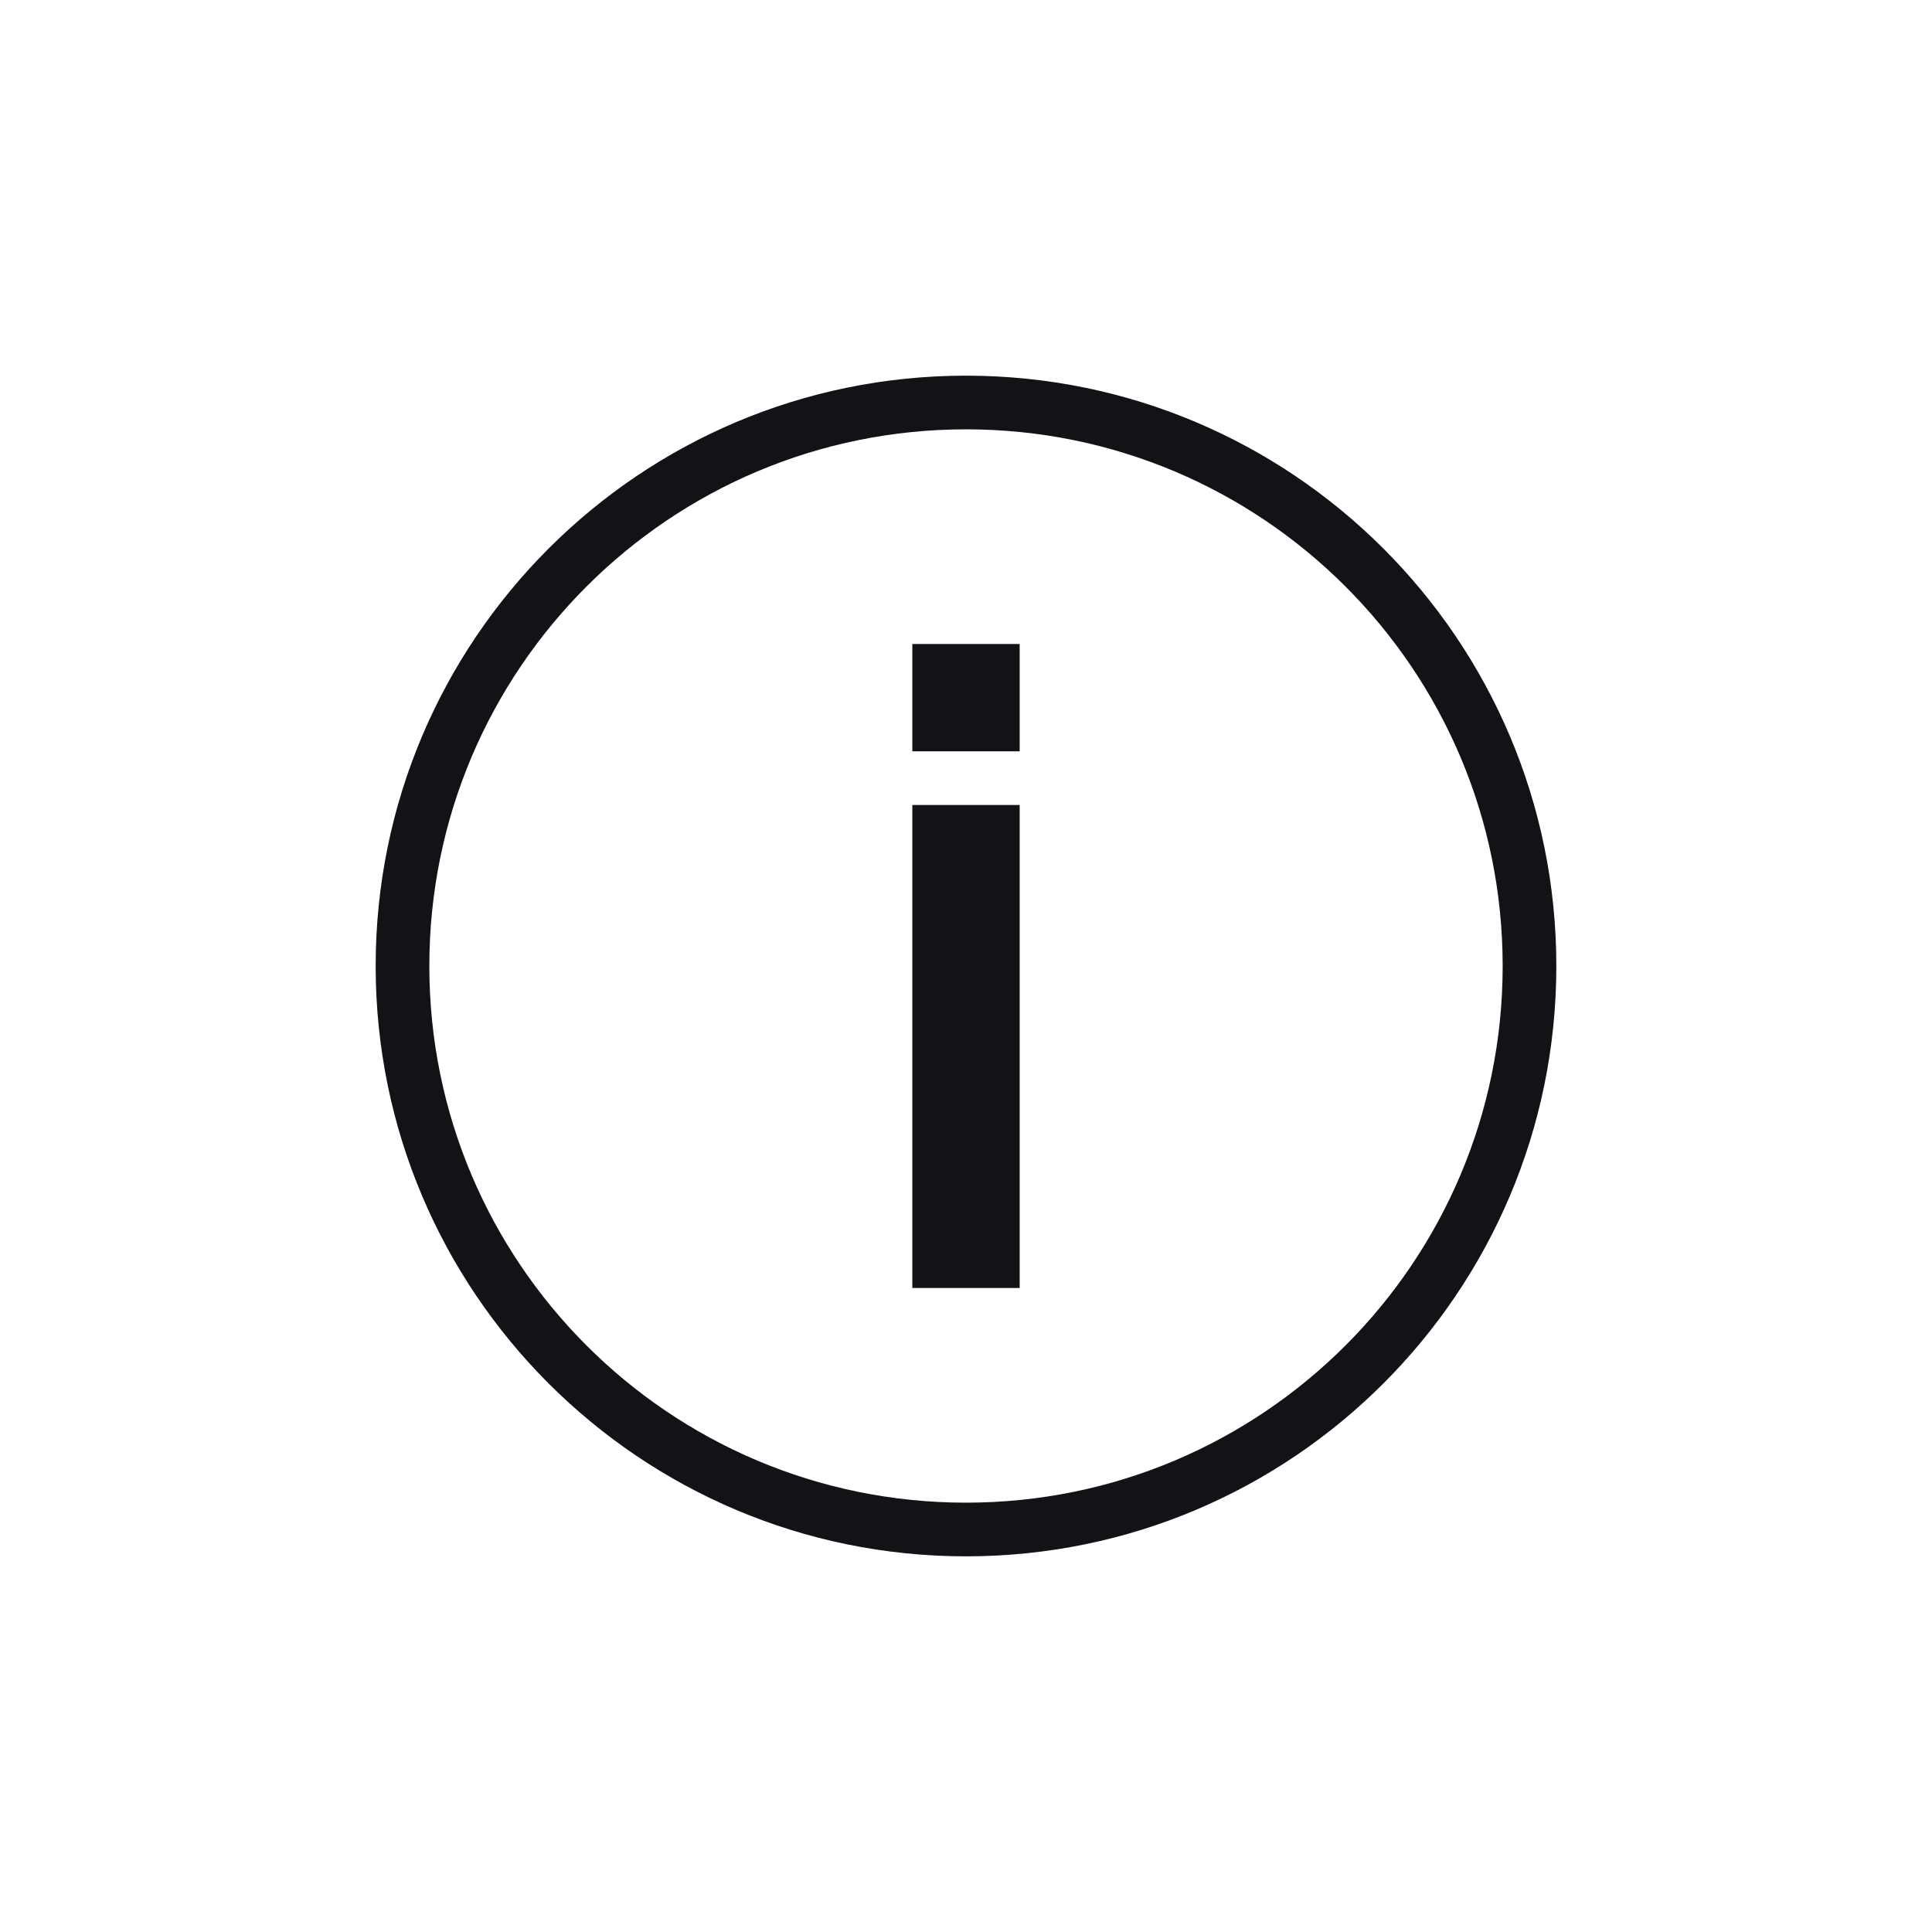
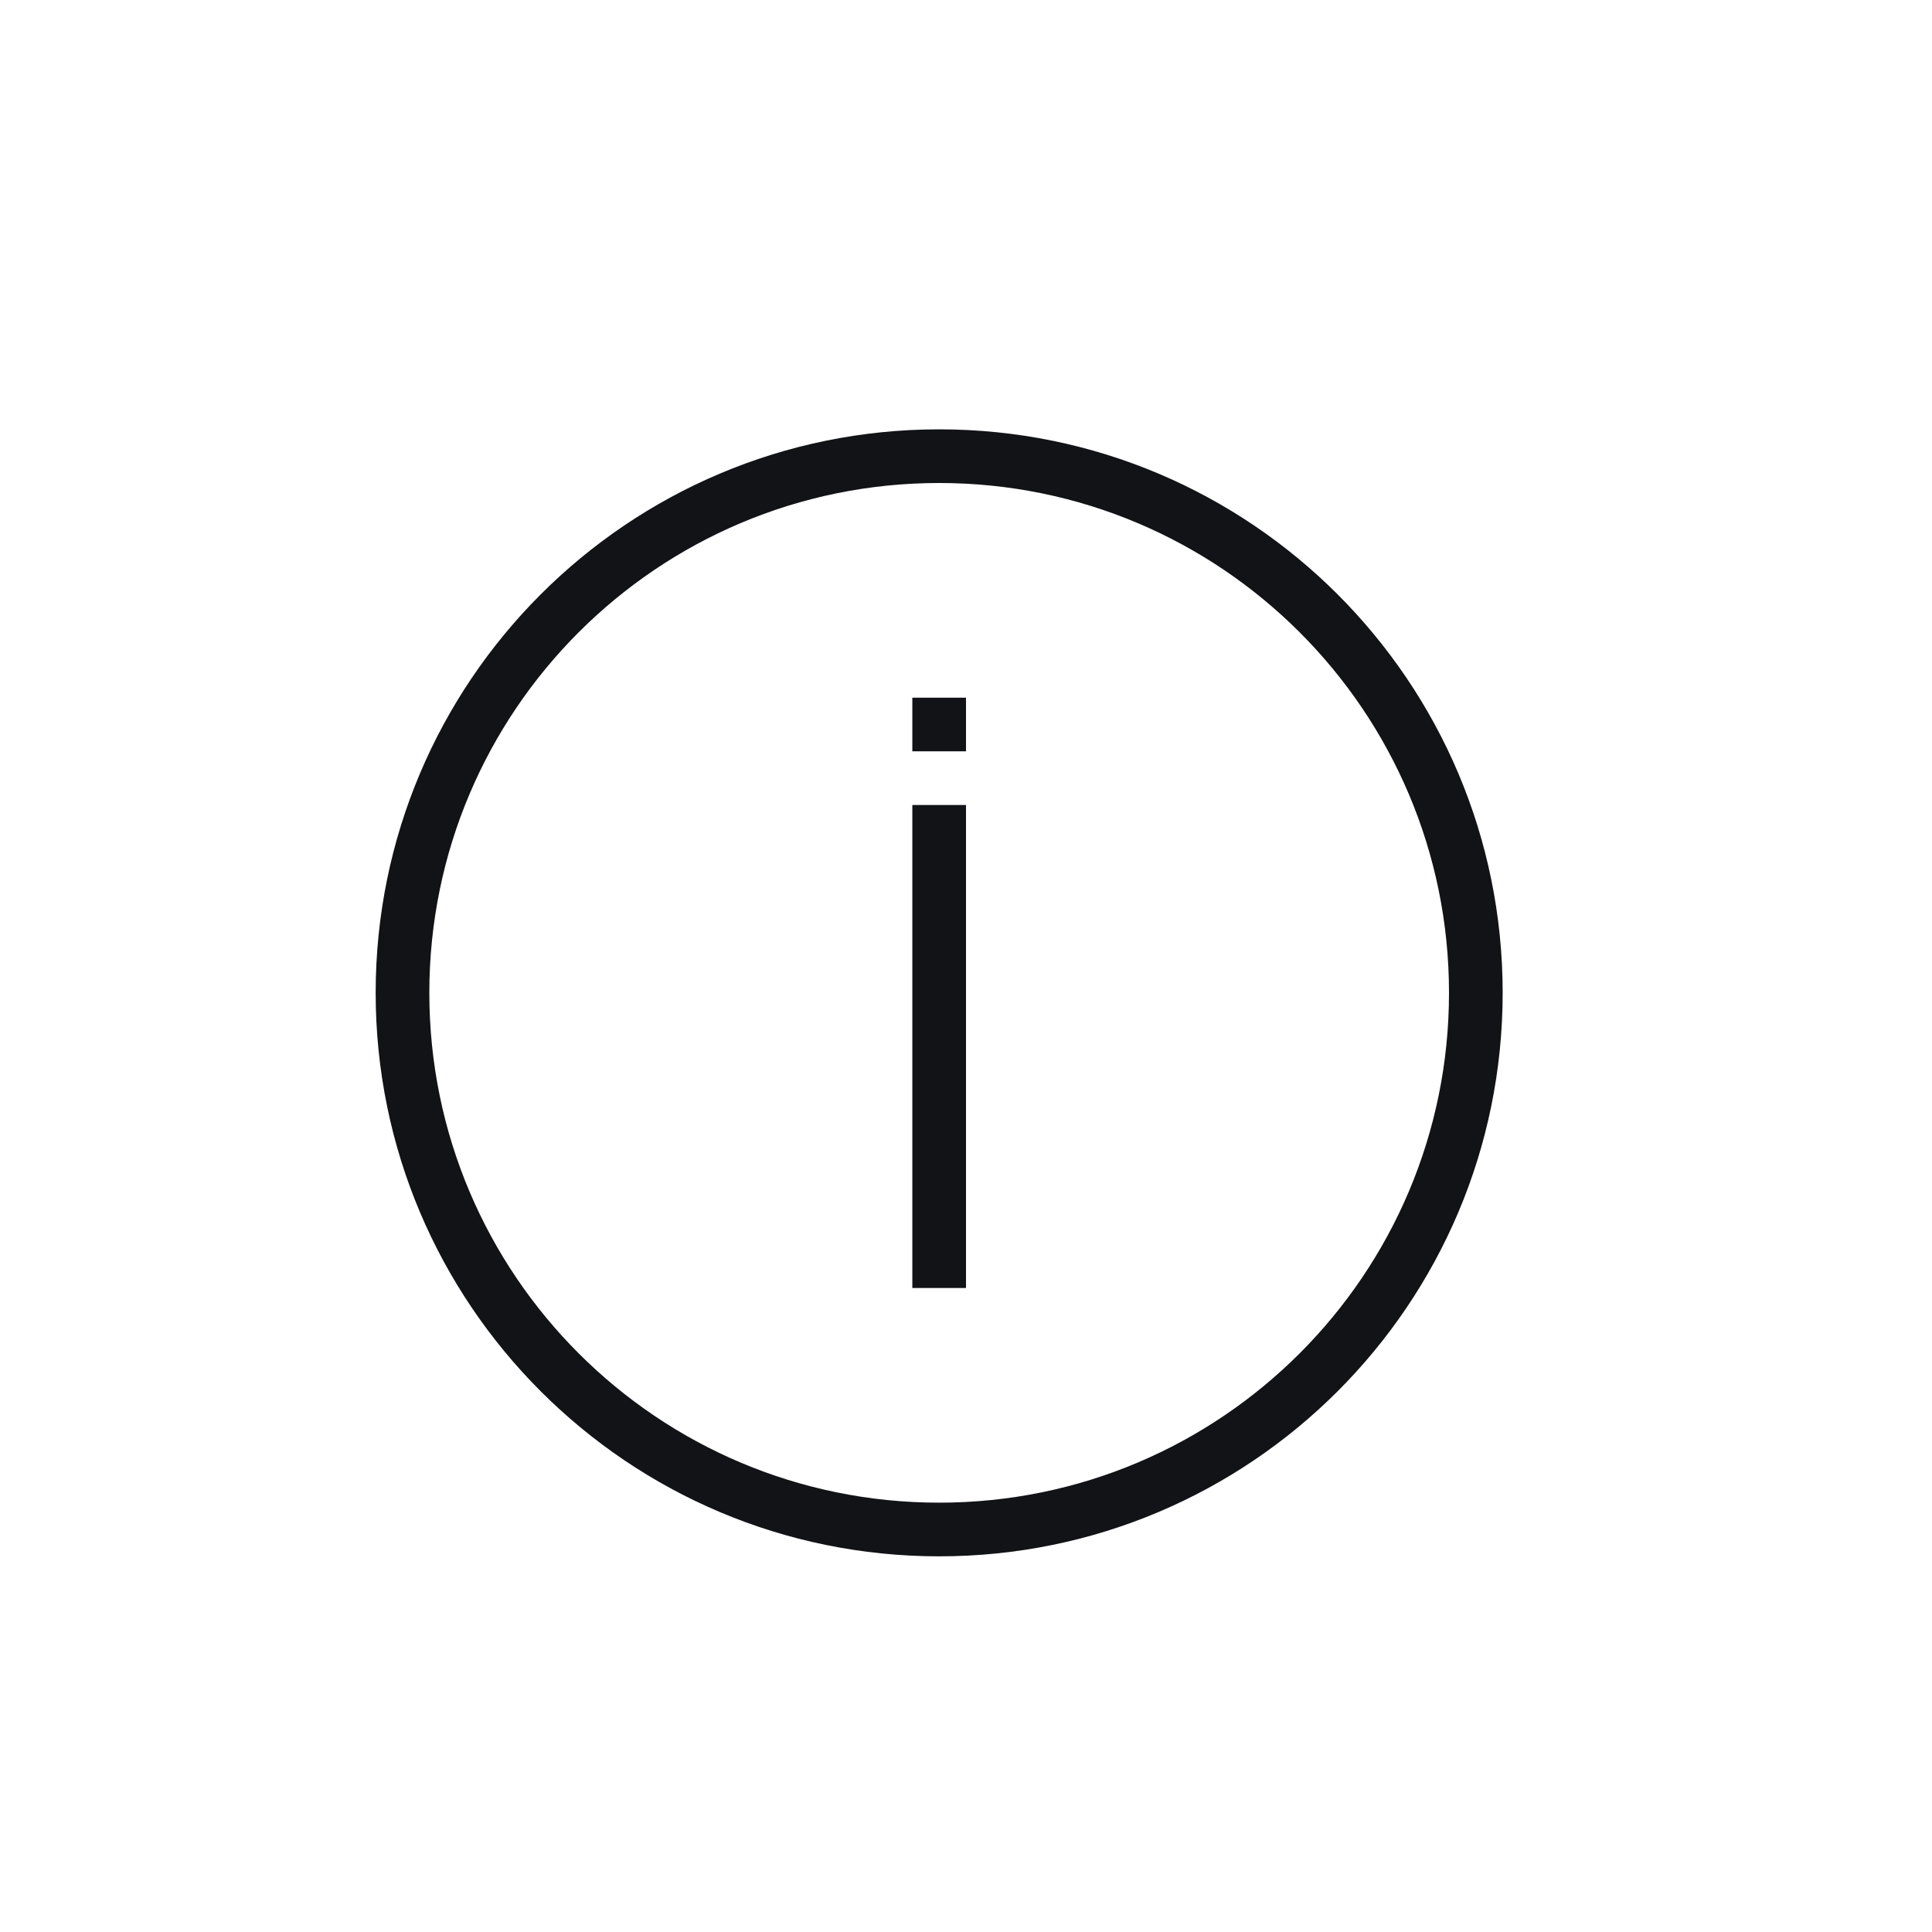
<svg xmlns="http://www.w3.org/2000/svg" width="36" height="36" viewBox="0 0 36 36" fill="none">
-   <path fill-rule="evenodd" clip-rule="evenodd" d="M17 15H19V24H17V15ZM17 12H19V14H17V12ZM18 28C23.523 28 28 23.523 28 18C28 12.477 23.523 8 18 8C12.477 8 8 12.477 8 18C8 23.523 12.477 28 18 28ZM18 29C11.925 29 7 24.075 7 18C7 11.925 11.925 7 18 7C24.075 7 29 11.925 29 18C29 24.075 24.075 29 18 29Z" fill="#121317" />
+   <path fill-rule="evenodd" clip-rule="evenodd" d="M27 18.5C27 23.747 22.747 28 17.5 28C12.253 28 8 23.747 8 18.5C8 13.253 12.253 9 17.5 9C22.747 9 27 13.253 27 18.5ZM7 18.5C7 24.299 11.701 29 17.5 29C23.299 29 28 24.299 28 18.5C28 12.701 23.299 8 17.5 8C11.701 8 7 12.701 7 18.5ZM18 24V15H17V24H18ZM18 14V13H17V14H18Z" fill="#121317" />
</svg>
